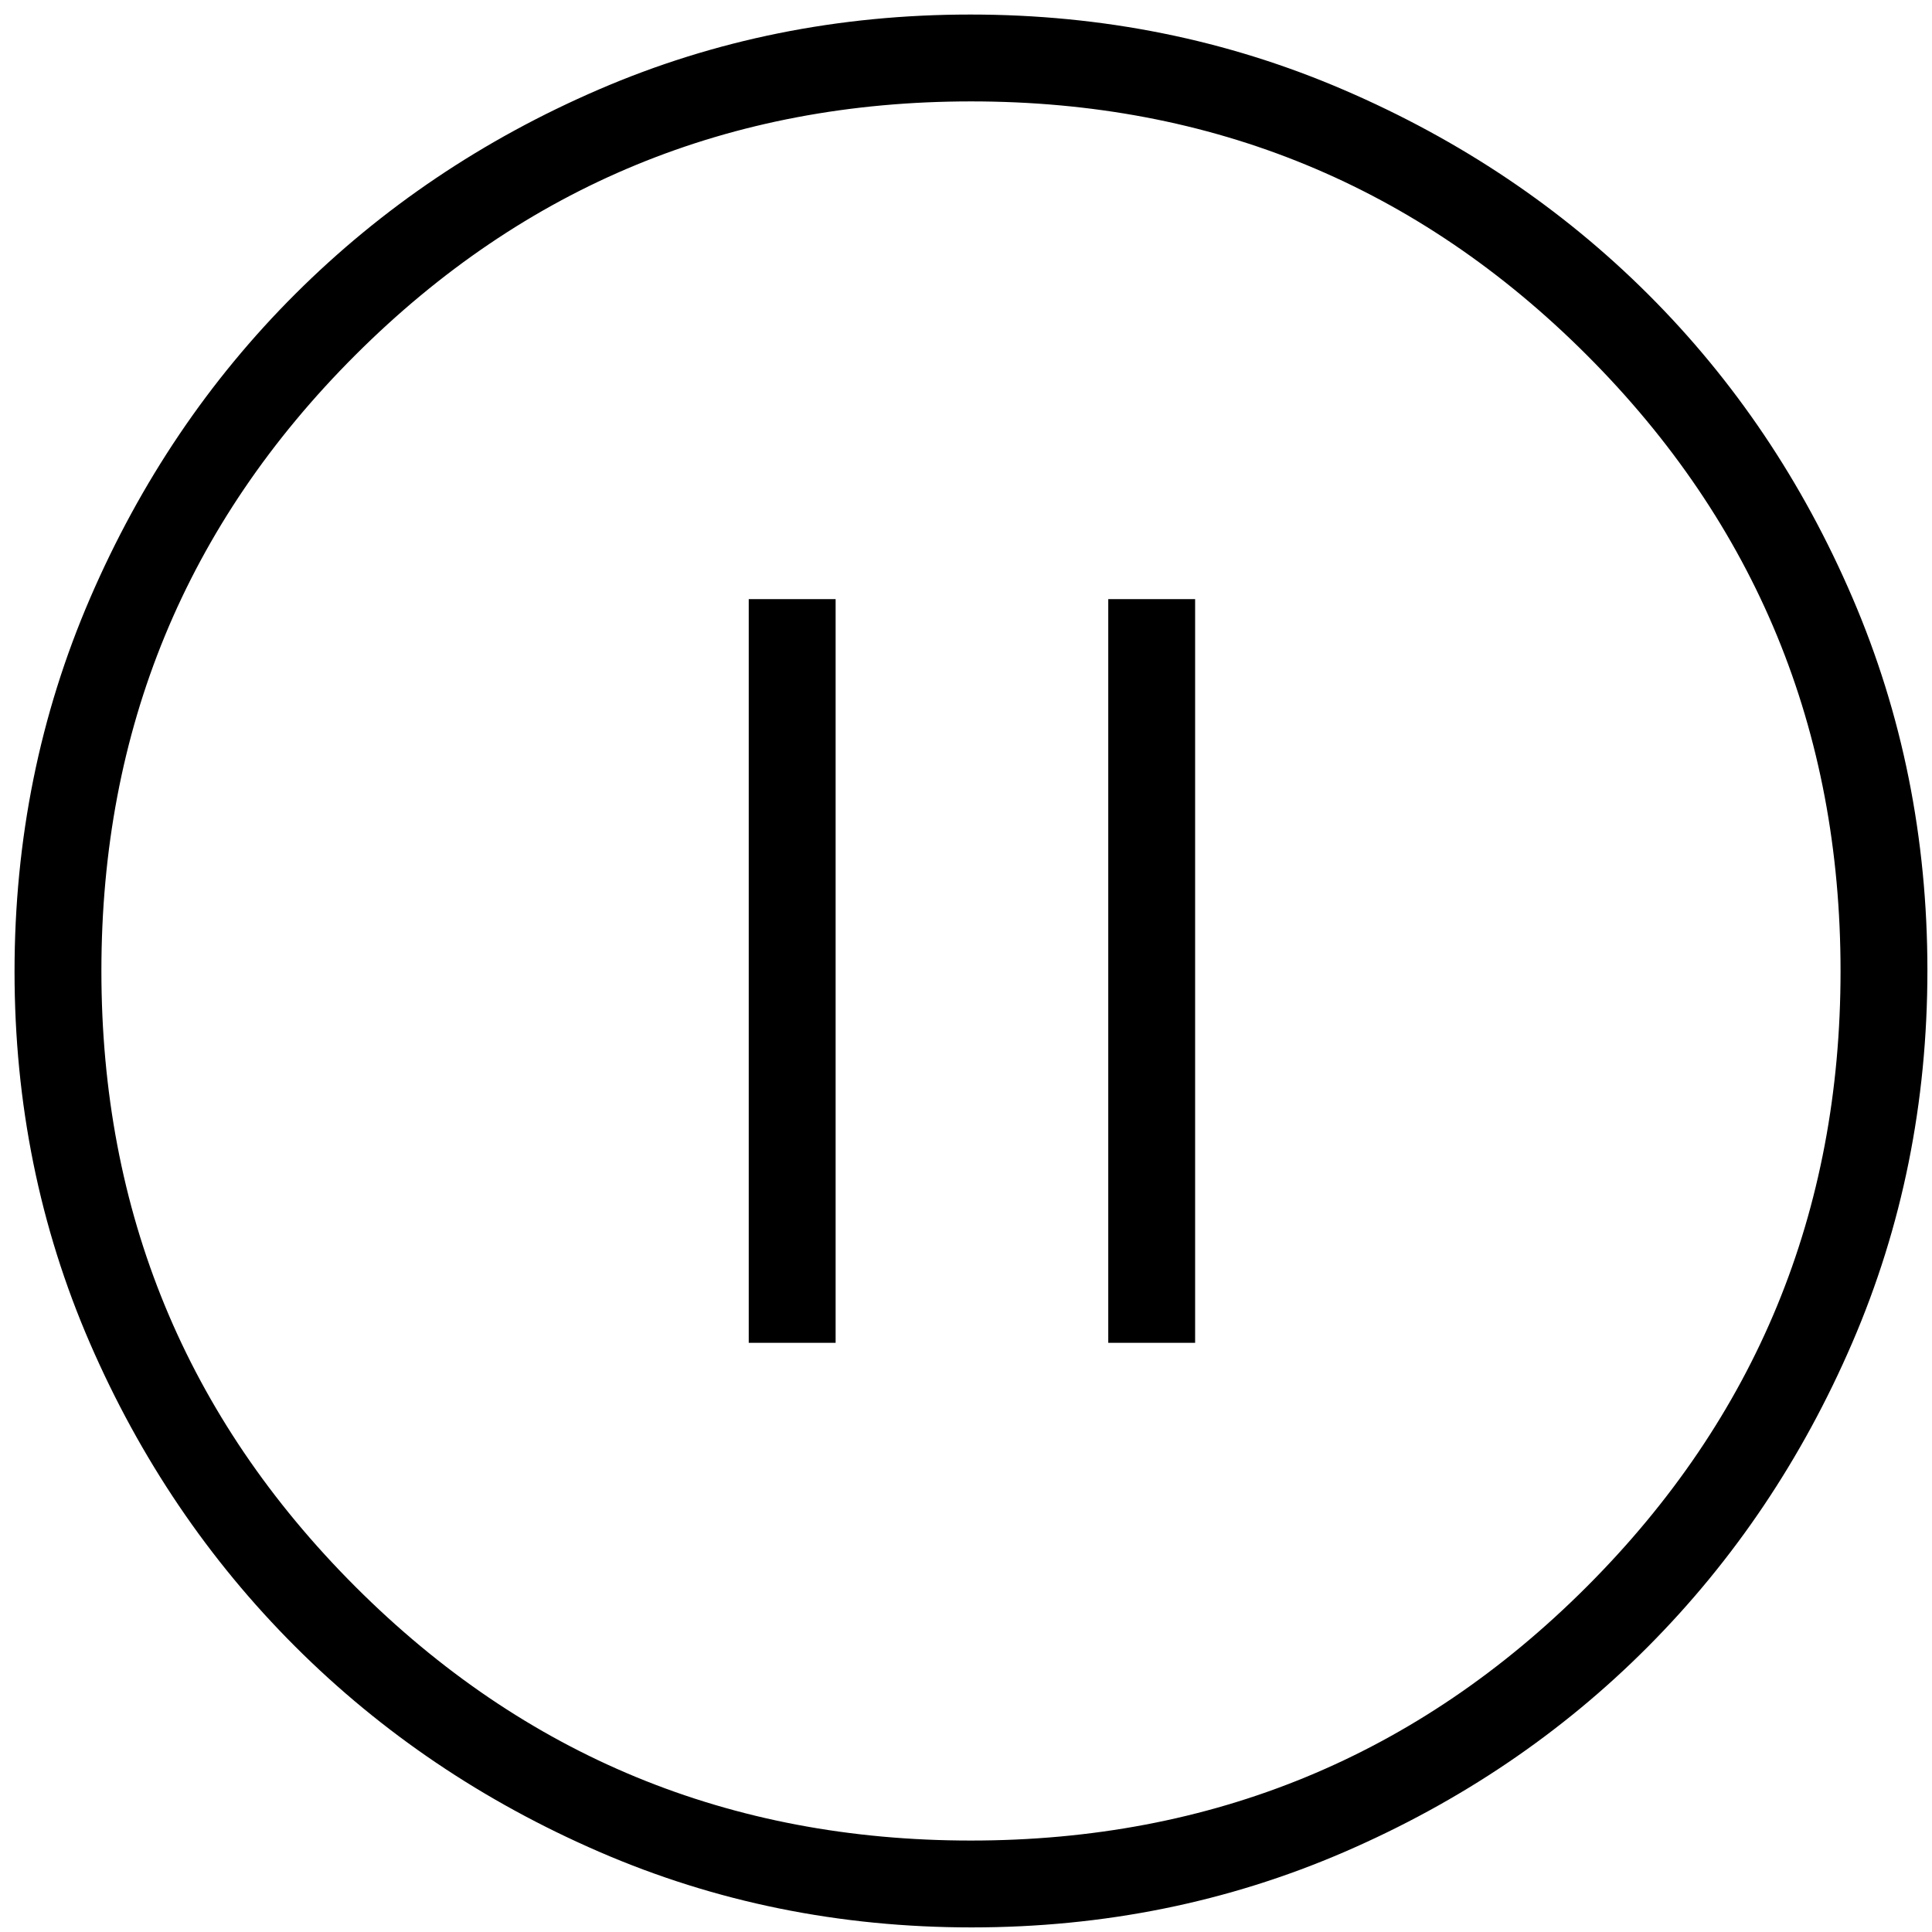
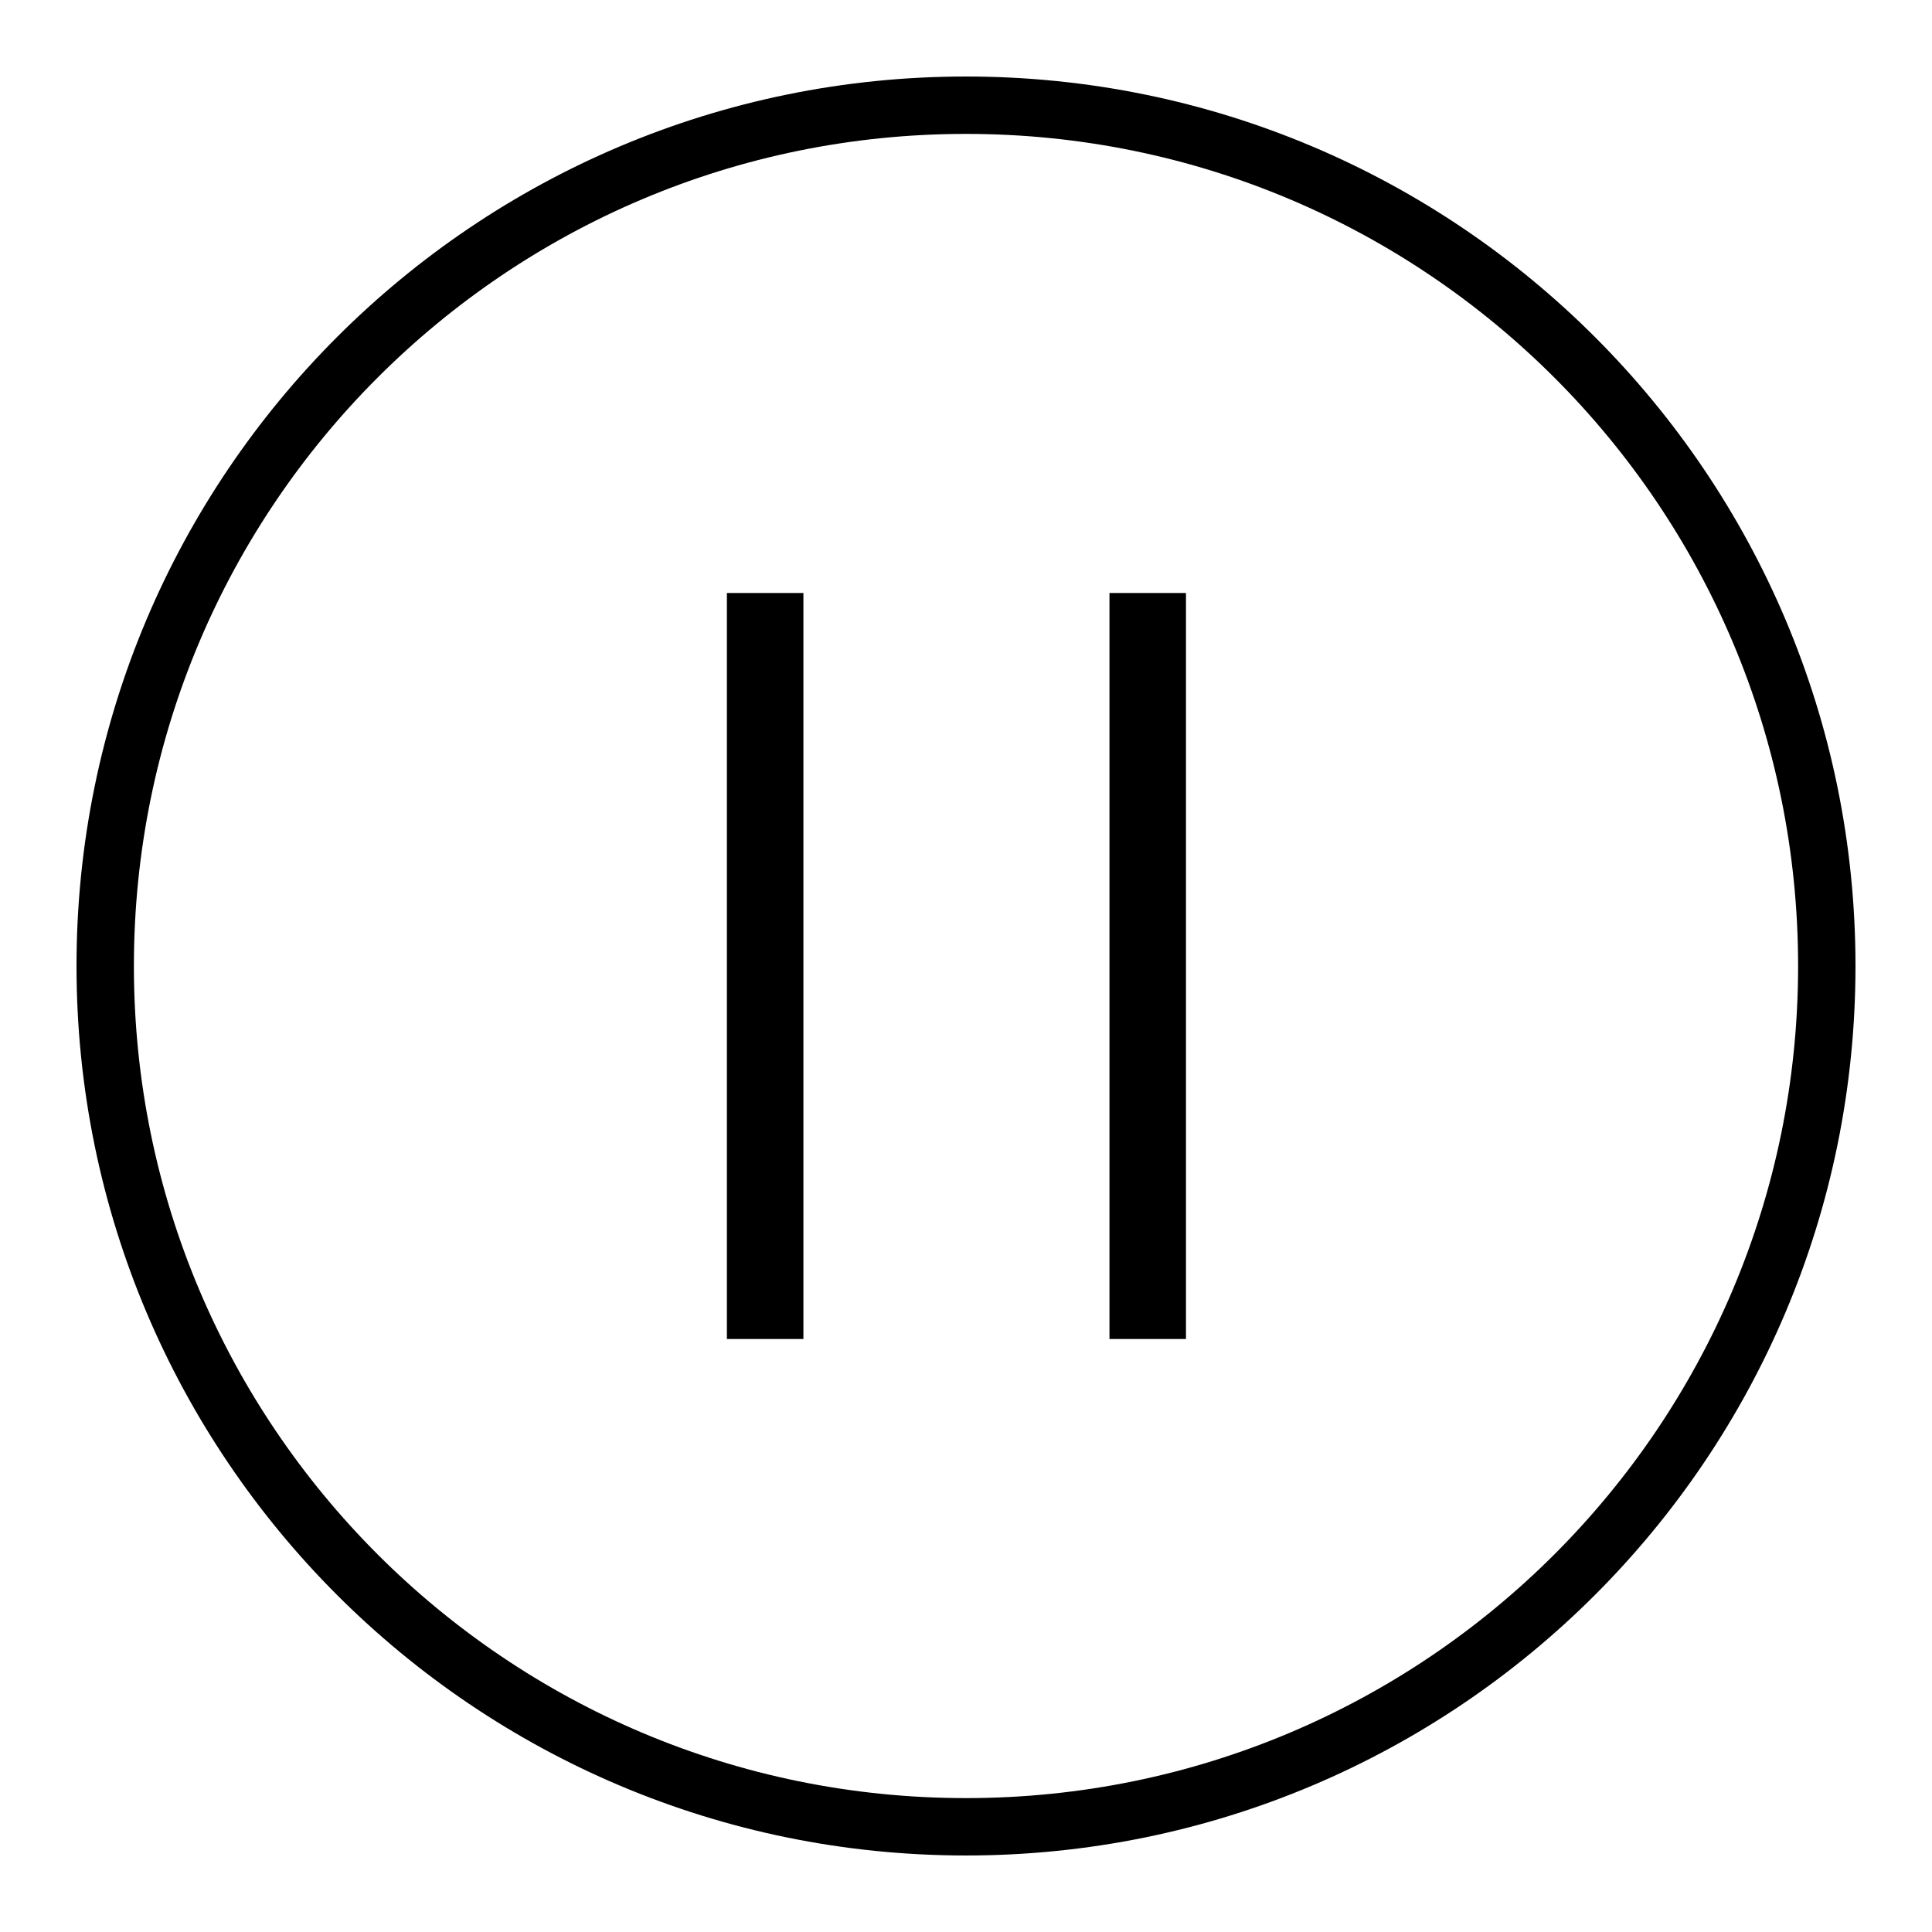
- <svg xmlns="http://www.w3.org/2000/svg" width="101" height="101" viewBox="0 0 101 101" fill="none">
-   <path d="M39.142 70.2H43.684V31.32H39.142V70.2ZM57.937 70.2H62.478V31.32H57.937V70.2ZM50.792 100.76C43.89 100.76 37.402 99.443 31.328 96.809C25.255 94.176 19.955 90.597 15.429 86.074C10.902 81.55 7.325 76.263 4.699 70.211C2.073 64.159 0.76 57.686 0.76 50.792C0.76 43.876 2.077 37.369 4.71 31.271C7.344 25.174 10.922 19.87 15.446 15.359C19.969 10.848 25.257 7.287 31.309 4.677C37.361 2.065 43.834 0.76 50.728 0.76C57.644 0.76 64.151 2.072 70.249 4.698C76.346 7.323 81.651 10.886 86.162 15.387C90.672 19.887 94.233 25.175 96.843 31.251C99.454 37.328 100.76 43.82 100.76 50.728C100.76 57.63 99.451 64.118 96.833 70.191C94.215 76.265 90.651 81.564 86.144 86.091C81.636 90.618 76.344 94.194 70.268 96.821C64.192 99.447 57.7 100.76 50.792 100.76ZM50.753 96.219C63.374 96.219 74.107 91.795 82.952 82.948C91.796 74.1 96.219 63.373 96.219 50.767C96.219 38.146 91.799 27.413 82.959 18.567C74.119 9.723 63.388 5.301 50.767 5.301C38.16 5.301 27.43 9.721 18.578 18.56C9.727 27.401 5.301 38.132 5.301 50.753C5.301 63.36 9.724 74.089 18.572 82.941C27.419 91.793 38.147 96.219 50.753 96.219Z" fill="currentColor" />
+ <svg xmlns="http://www.w3.org/2000/svg" width="101" height="101" viewBox="0 0 101 101">
+   <circle cx="50.5" cy="50.5" r="45" stroke="currentColor" fill="none" stroke-width="3" />
+   <rect x="38" y="31" width="4" height="39" fill="currentColor" />
+   <rect x="58" y="31" width="4" height="39" fill="currentColor" />
</svg>
